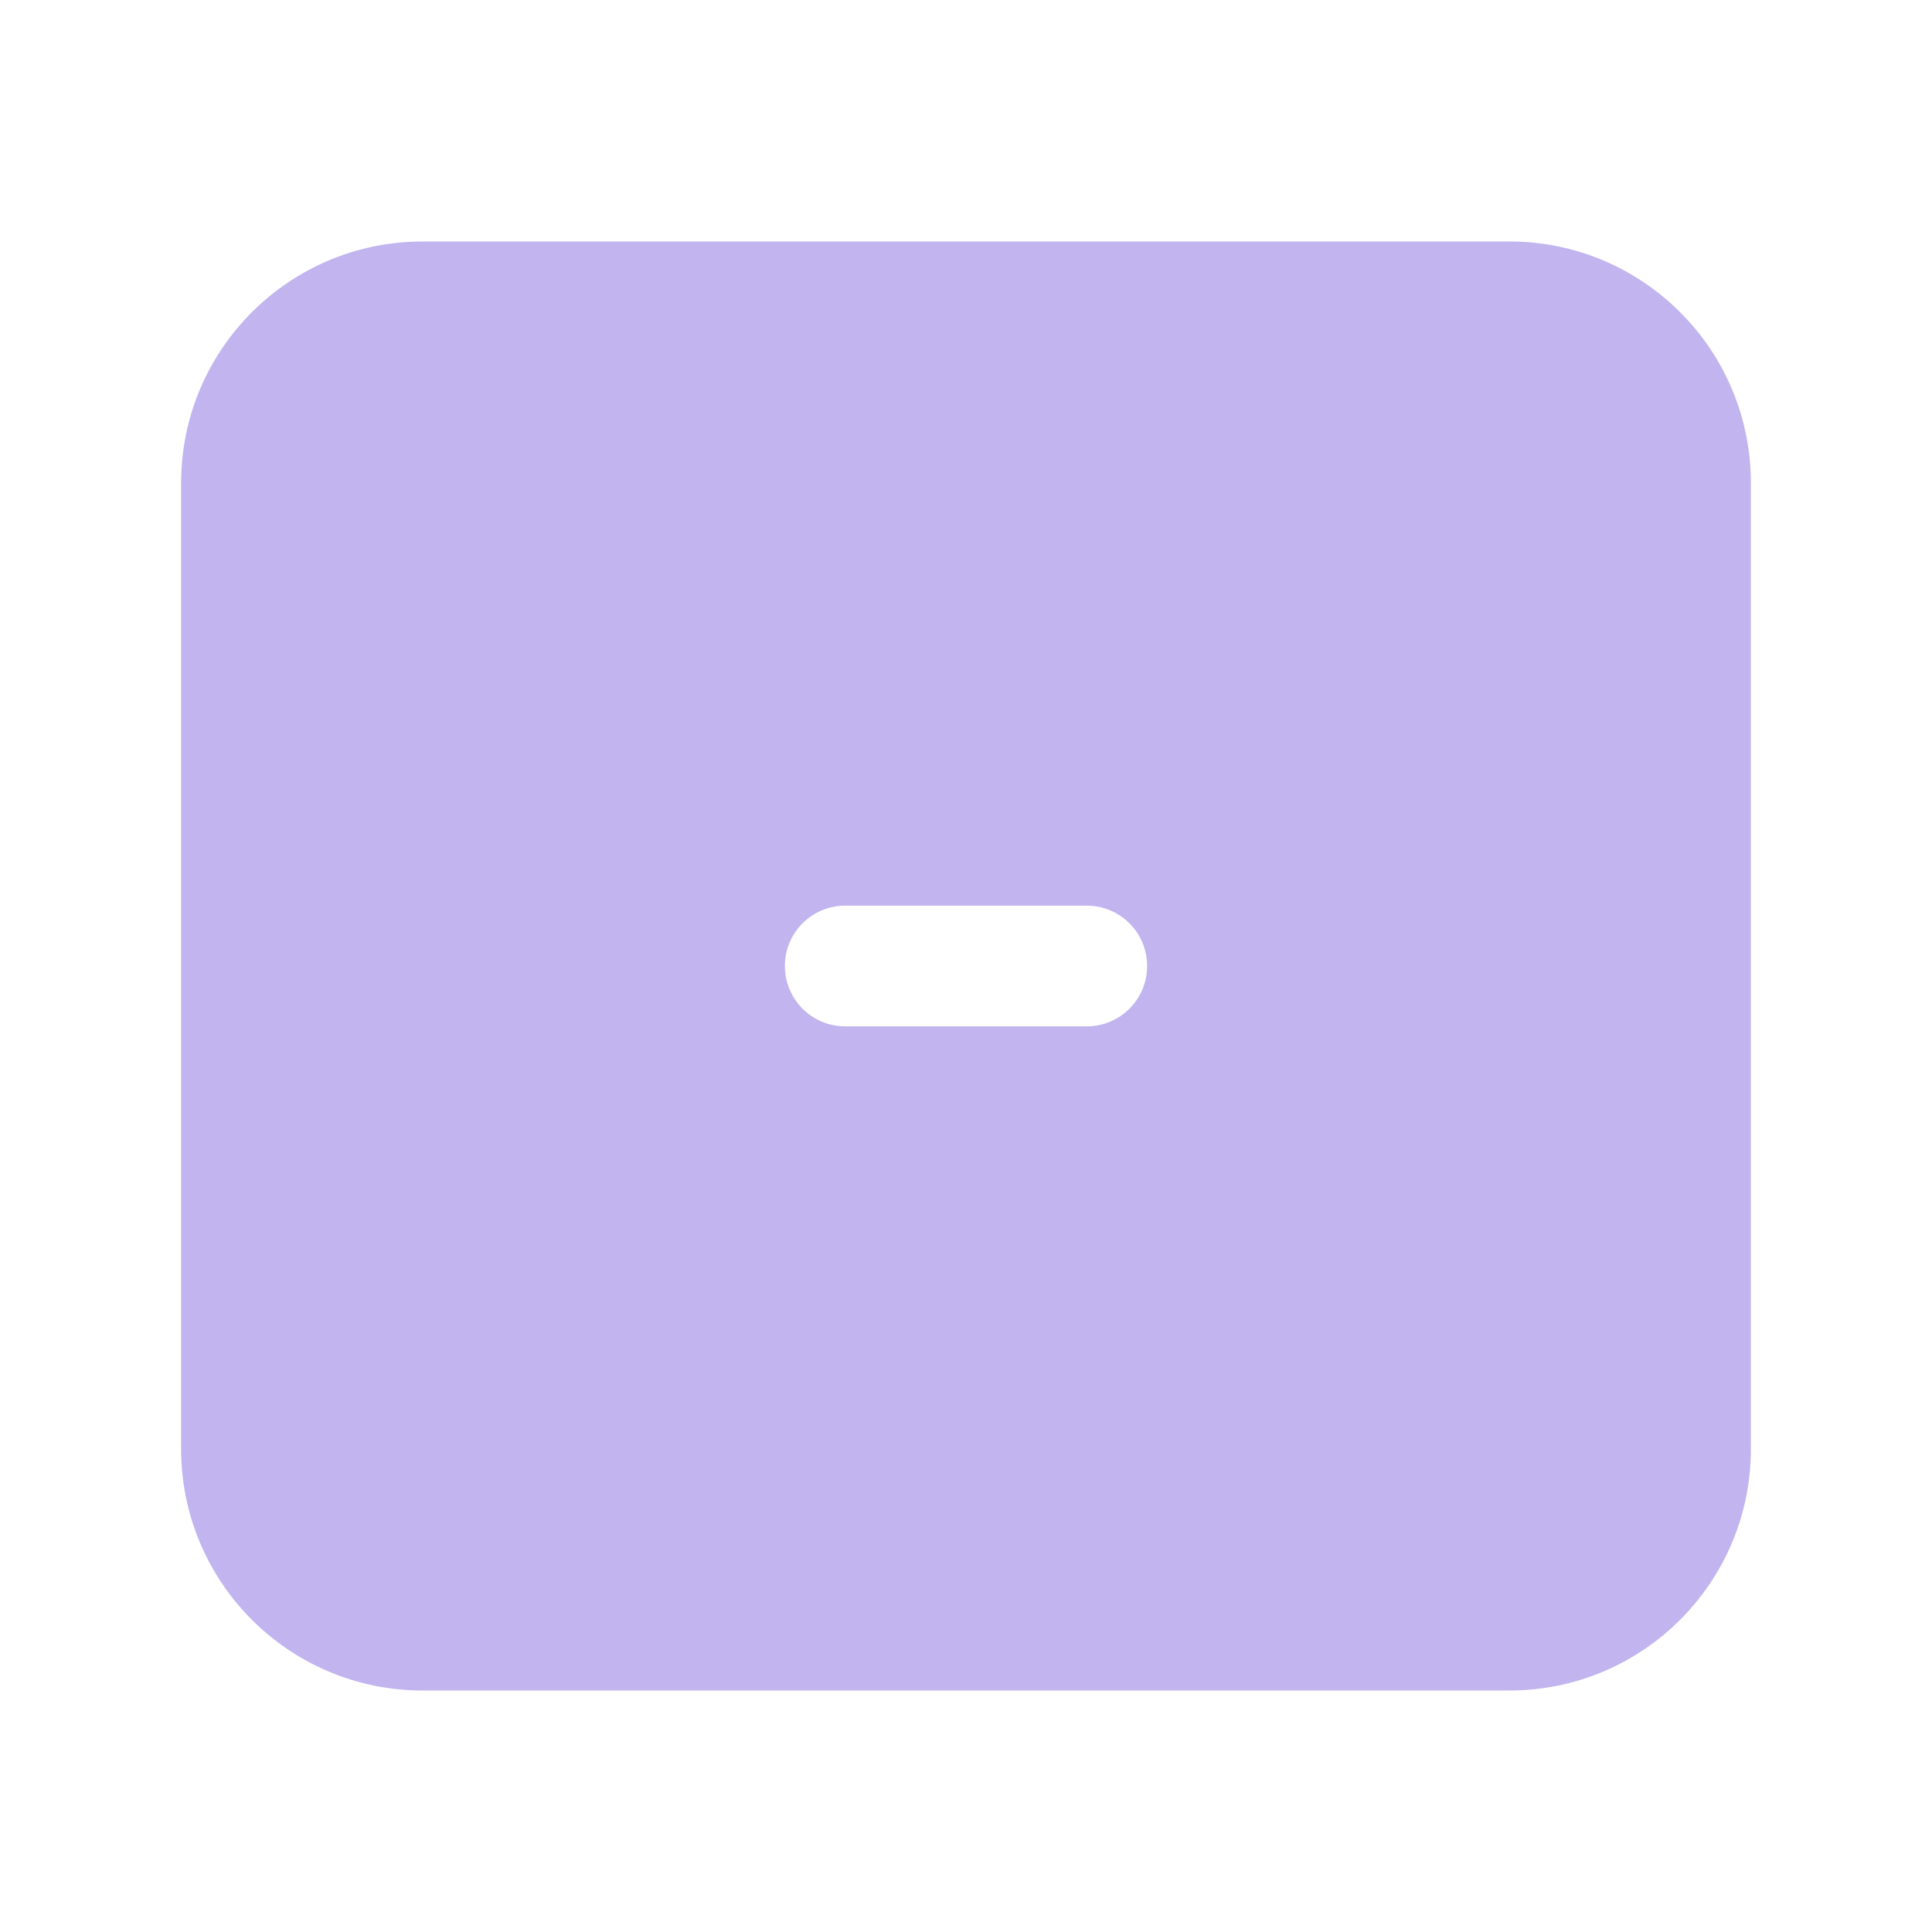
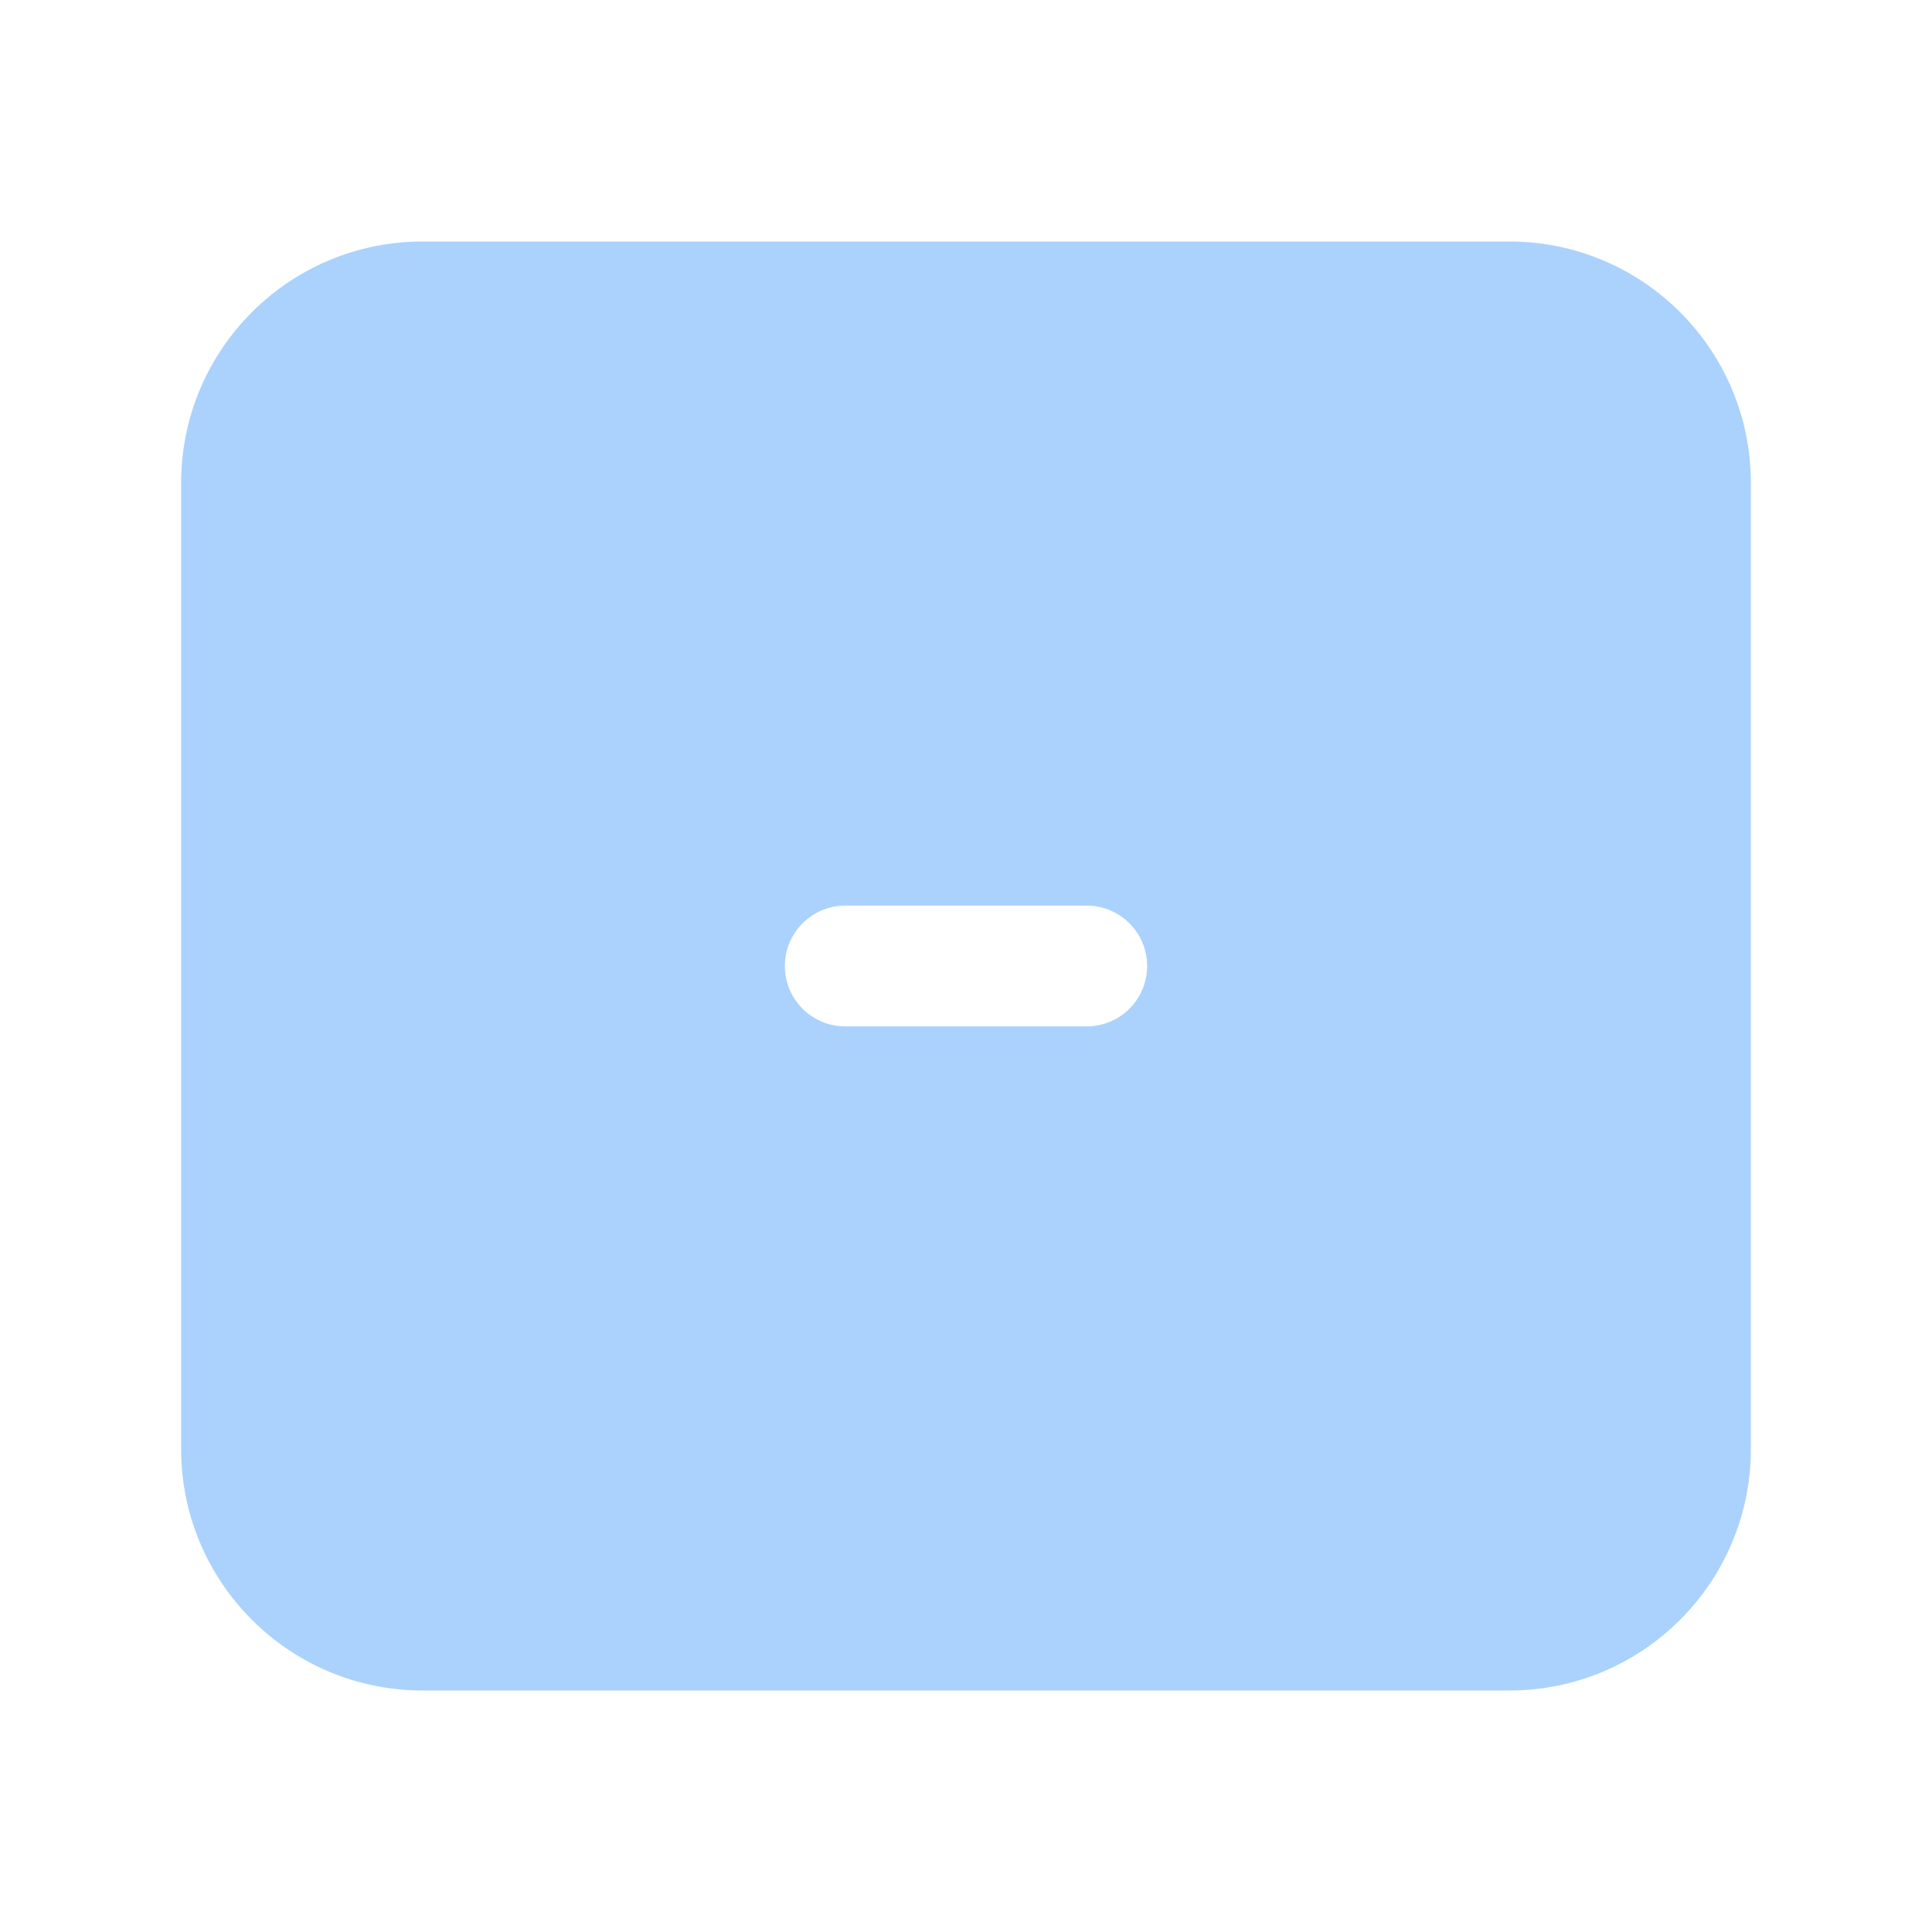
- <svg xmlns="http://www.w3.org/2000/svg" viewBox="0 0 24 24" fill="#c1b4ef" className="size-6">
-   <path fillRule="evenodd" d="M2.25 6a3 3 0 0 1 3-3h13.5a3 3 0 0 1 3 3v12a3 3 0 0 1-3 3H5.25a3 3 0 0 1-3-3V6Zm3.97.97a.75.75 0 0 1 1.06 0l2.25 2.25a.75.75 0 0 1 0 1.06l-2.25 2.25a.75.75 0 0 1-1.06-1.06l1.72-1.72-1.72-1.72a.75.75 0 0 1 0-1.06Zm4.28 4.28a.75.75 0 0 0 0 1.5h3a.75.75 0 0 0 0-1.5h-3Z" clipRule="evenodd" />
+ <svg xmlns="http://www.w3.org/2000/svg" viewBox="0 0 24 24" fill="#abd2fd" className="size-6">
+   <path fillRule="#abd2fd" d="M2.25 6a3 3 0 0 1 3-3h13.5a3 3 0 0 1 3 3v12a3 3 0 0 1-3 3H5.25a3 3 0 0 1-3-3V6Zm3.97.97a.75.75 0 0 1 1.06 0l2.25 2.25a.75.75 0 0 1 0 1.06l-2.25 2.25a.75.75 0 0 1-1.06-1.06l1.72-1.72-1.72-1.72a.75.75 0 0 1 0-1.06Zm4.28 4.28a.75.75 0 0 0 0 1.5h3a.75.75 0 0 0 0-1.5h-3Z" clipRule="#abd2fd" />
</svg>
